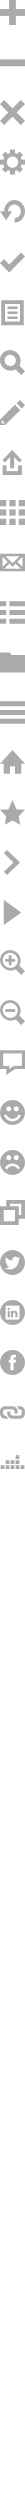
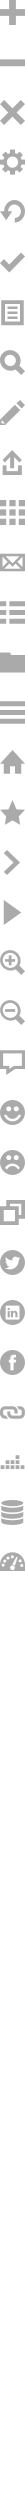
<svg xmlns="http://www.w3.org/2000/svg" version="1.1" id="Layer_1" x="0px" y="0px" viewBox="-10 -208 20 2000" enable-background="new -10 -208 20 2000" xml:space="preserve">
  <path fill="#AAAAAA" d="M-2-88.3v2.8c-0.6,0.2-1.2,0.4-1.7,0.7l-1.9-1.9l-2.8,2.8l1.9,1.9c-0.3,0.5-0.5,1.1-0.7,1.7H-10v4h2.8  c0.2,0.6,0.4,1.2,0.7,1.7l-1.9,1.9l2.8,2.8l1.9-1.9c0.5,0.3,1.1,0.5,1.7,0.7v2.8h4v-2.8c0.6-0.2,1.2-0.4,1.7-0.7l1.9,1.9l2.8-2.8  l-1.9-1.9c0.3-0.5,0.5-1.1,0.7-1.7H10v-4H7.2C7-80.9,6.8-81.5,6.5-82l1.9-1.9l-2.8-2.8l-1.9,1.9c-0.5-0.3-1.1-0.5-1.7-0.7v-2.8H-2z   M-4.5-78.3c0-2.5,2-4.5,4.5-4.5s4.5,2,4.5,4.5s-2,4.5-4.5,4.5S-4.5-75.8-4.5-78.3z" />
  <path fill="#AAAAAA" d="M1.5-48c-4.5,0-8.2,4-8.2,9H-10l4.9,7.2l4.9-7.2h-3.3c0-3,2.2-5.4,4.9-5.4S6.7-42,6.7-39s-2.2,5.4-4.9,5.4  v3.6c4.5,0,8.2-4,8.2-9S6.1-48,1.5-48z" />
  <path fill="#AAAAAA" d="M7.4,118.8L10,116l-4-4l-2.8,2.6L7.4,118.8z M-10,127.7v4.3h4.1l12.1-11.9l-4.3-4.3L-10,127.7z M-6,130.7  h-2.7V128L-6,130.7z" />
  <polygon fill="#AAAAAA" points="5,445.1 6.1,451.9 0,448.3 -6.1,451.9 -5.1,445.1 -10,439.8 -3.2,439.5 0,432 3.2,439.5 10,439.8   " />
  <polygon fill="#AAAAAA" points="6,482 -4.4,472 -7,474.5 0.8,482 -7,489.5 -4.4,492 " />
  <polygon fill="#AAAAAA" points="-2.6,10 10,-2.8 6.8,-6 -2.6,3.6 -6.8,-0.7 -10,2.5 " />
  <path fill="#AAAAAA" d="M-7.9,172h3.1h9.2h3.1v-3.1v-4.6H4.4v4.6h-9.2v-4.6h-3.1v4.6L-7.9,172z M-1.8,166.6h3.1v-9l4.2,4.4l1.9-2  l-7.7-8l-7.7,8l1.9,2l4.2-4.4v9H-1.8z" />
  <g>
    <rect x="-10" y="353" fill="#AAAAAA" width="20" height="4" />
    <rect x="-10" y="360" fill="#AAAAAA" width="20" height="4" />
    <rect x="-10" y="367" fill="#AAAAAA" width="20" height="4" />
  </g>
  <polygon fill="#AAAAAA" points="10,-200.7 2.7,-200.7 2.7,-208 -2.7,-208 -2.7,-200.7 -10,-200.7 -10,-195.3 -2.7,-195.3 -2.7,-188   2.7,-188 2.7,-195.3 10,-195.3 " />
  <path fill="#AAAAAA" d="M10,89l-4.5-4.5c1.7-3.1,1.2-7.2-1.5-9.9c-3.3-3.3-8.5-3.3-11.7-0.2s-3.1,8.4,0.2,11.7  c2.7,2.7,6.7,3.2,9.9,1.5L7,92L10,89z M-5,83.5c-1.8-1.8-1.8-4.6-0.1-6.4s4.6-1.7,6.4,0.1c1.8,1.8,1.8,4.6,0.1,6.4S-3.2,85.2-5,83.5  z" />
  <g>
    <polygon fill="#AAAAAA" points="-0.8,556.3 -3,556.3 -3,559.3 -5.9,559.3 -5.9,561.4 -3,561.4 -3,564.3 -0.8,564.3 -0.8,561.4    2.1,561.4 2.1,559.3 -0.8,559.3  " />
    <path fill="#AAAAAA" d="M5.5,564.5c1.7-3.1,1.2-7.2-1.5-9.9c-3.3-3.3-8.5-3.3-11.6-0.2c-3.2,3.2-3.1,8.4,0.2,11.6   c2.7,2.7,6.7,3.2,9.9,1.5L7,572l3-3L5.5,564.5z M2.5,564.6c-2.3,2.3-6.1,2.3-8.5-0.1c-2.4-2.4-2.4-6.2-0.1-8.5   c2.3-2.3,6.1-2.3,8.5,0.1C4.8,558.5,4.8,562.3,2.5,564.6z" />
  </g>
  <g>
    <rect x="-5.9" y="599.3" fill="#AAAAAA" width="8" height="2.2" />
    <path fill="#AAAAAA" d="M5.5,604.5c1.7-3.1,1.2-7.2-1.5-9.9c-3.3-3.3-8.5-3.3-11.6-0.2c-3.2,3.2-3.1,8.4,0.2,11.6   c2.7,2.7,6.7,3.2,9.9,1.5L7,612l3-3L5.5,604.5z M2.5,604.6c-2.3,2.3-6.1,2.3-8.5-0.1c-2.4-2.4-2.4-6.2-0.1-8.5   c2.3-2.3,6.1-2.3,8.5,0.1C4.8,598.5,4.8,602.3,2.5,604.6z" />
  </g>
  <polygon fill="#AAAAAA" points="-7,512 7,522 -7,532 " />
  <path fill="#AAAAAA" d="M-10,235v14h20v-14H-10z M8,245.6l-4.1-4.1l4.1-4.1V245.6z M0,245.4l2.5-2.5l4.1,4.1H-6.6l4.1-4.1L0,245.4z   M5.6,237L0,242.6l-5.6-5.6H5.6z M-3.9,241.5l-4.1,4.1v-8.2L-3.9,241.5z" />
  <polygon fill="#AAAAAA" points="-10,403 -7,403 -7,411 -2,411 -2,405 2,405 2,411 7,411 7,403 10,403 0,392 " />
  <g>
    <rect x="-10" y="192" fill="#AAAAAA" width="5" height="5" />
    <rect x="-10" y="199.5" fill="#AAAAAA" width="5" height="5" />
    <rect x="-10" y="207" fill="#AAAAAA" width="5" height="5" />
    <rect x="-2.5" y="192" fill="#AAAAAA" width="5" height="5" />
    <rect x="-2.5" y="199.5" fill="#AAAAAA" width="5" height="5" />
    <rect x="-2.5" y="207" fill="#AAAAAA" width="5" height="5" />
    <rect x="5" y="192" fill="#AAAAAA" width="5" height="5" />
    <rect x="5" y="199.5" fill="#AAAAAA" width="5" height="5" />
    <rect x="5" y="207" fill="#AAAAAA" width="5" height="5" />
  </g>
  <g>
    <rect x="-10" y="273" fill="#AAAAAA" width="5" height="4" />
    <rect x="-10" y="280" fill="#AAAAAA" width="5" height="4" />
    <rect x="-10" y="287" fill="#AAAAAA" width="5" height="4" />
    <rect x="-2.5" y="273" fill="#AAAAAA" width="12.5" height="4" />
    <rect x="-2.5" y="280" fill="#AAAAAA" width="12.5" height="4" />
    <rect x="-2.5" y="287" fill="#AAAAAA" width="12.5" height="4" />
  </g>
  <g>
    <path fill="#AAAAAA" d="M-9,32.2v20H9v-20H-9z M6,49.2H-6v-14H6V49.2z" />
    <rect x="-4" y="37.2" fill="#AAAAAA" width="8" height="2" />
    <rect x="-4" y="41.2" fill="#AAAAAA" width="8" height="2" />
    <rect x="-4" y="45.2" fill="#AAAAAA" width="8" height="2" />
  </g>
  <rect x="-10" y="-160.5" fill="#AAAAAA" width="20" height="5.5" />
  <polygon fill="#AAAAAA" points="10,-124.7 6.6,-128 0,-121.3 -6.7,-128 -10,-124.7 -3.4,-118 -10,-111.3 -6.7,-108 0,-114.7   6.6,-108 10,-111.3 3.3,-118 " />
  <polygon fill="#AAAAAA" points="-2,314 -10,314 -10,330 10,330 10,316 -1,316 " />
  <path fill="#AAAAAA" d="M7.5,634.7v10H2H1.2l-0.9,0.5l-2.8,1.9v-2.4h-2h-3v-10H7.5 M10,632.2h-20v15h5v4.8l7-4.8h8V632.2L10,632.2z" />
  <path fill="#AAAAAA" d="M0,672c-5.5,0-10,4.5-10,10c0,5.5,4.5,10,10,10s10-4.5,10-10C10,676.5,5.5,672,0,672z M3,677.1  c1.1,0,2,0.9,2,2c0,1.1-0.9,2-2,2s-2-0.9-2-2C1,678,1.9,677.1,3,677.1z M-3,677.1c1.1,0,2,0.9,2,2c0,1.1-0.9,2-2,2s-2-0.9-2-2  C-5,678-4.1,677.1-3,677.1z M0,689.1c-3.2,0-6-2.2-6.8-5.2h2.1c0.7,1.9,2.5,3.2,4.7,3.2s3.9-1.3,4.7-3.2h2.1  C6,686.9,3.2,689.1,0,689.1z" />
  <path fill="#AAAAAA" d="M0,712c-5.5,0-10,4.5-10,10c0,5.5,4.5,10,10,10s10-4.5,10-10C10,716.5,5.5,712,0,712z M3,716.1  c1.1,0,2,0.9,2,2c0,1.1-0.9,2-2,2s-2-0.9-2-2C1,717,1.9,716.1,3,716.1z M-3,716.1c1.1,0,2,0.9,2,2c0,1.1-0.9,2-2,2s-2-0.9-2-2  C-5,717-4.1,716.1-3,716.1z M4.5,727.7c-0.8-1.7-2.5-2.9-4.5-2.9s-3.7,1.2-4.5,2.9c-0.6-0.4-1-0.9-1.5-1.5c1.2-2,3.4-3.3,5.9-3.3  s4.7,1.3,5.9,3.3C5.5,726.8,5,727.3,4.5,727.7z" />
  <path fill-rule="evenodd" clip-rule="evenodd" fill="#AAAAAA" d="M10,752H-5v5h-5v15H5v-5h5V752z M2,769h-9v-9h9V769z M7,764H5v-7  h-7v-2h9V764z" />
  <path fill-rule="evenodd" clip-rule="evenodd" fill="#AAAAAA" d="M5,800c0,0.1,0,0.2,0,0.3c0,3.3-2.5,7.2-7.2,7.2  c-1.4,0-2.8-0.4-3.9-1.1c0.2,0,0.4,0,0.6,0c1.2,0,2.3-0.4,3.1-1.1c-1.1,0-2-0.8-2.4-1.8c0.2,0,0.3,0,0.5,0c0.2,0,0.5,0,0.7-0.1  c-1.2-0.2-2-1.2-2-2.5v0c0.3,0.2,0.7,0.3,1.1,0.3c-0.7-0.5-1.1-1.2-1.1-2.1c0-0.5,0.1-0.9,0.3-1.3c1.2,1.5,3.1,2.5,5.2,2.6  c0-0.2-0.1-0.4-0.1-0.6c0-1.4,1.1-2.5,2.5-2.5c0.7,0,1.4,0.3,1.8,0.8c0.6-0.1,1.1-0.3,1.6-0.6c-0.2,0.6-0.6,1.1-1.1,1.4  c0.5-0.1,1-0.2,1.4-0.4C6,799.2,5.5,799.6,5,800z M0,792c-5.5,0-10,4.5-10,10c0,5.5,4.5,10,10,10s10-4.5,10-10  C10,796.5,5.5,792,0,792z" />
  <g>
    <path fill-rule="evenodd" clip-rule="evenodd" fill="#AAAAAA" d="M5.6,846.9c0,0.4-0.4,0.8-0.8,0.8h-9.5c-0.5,0-0.8-0.4-0.8-0.8   v-9.6c0-0.4,0.4-0.8,0.8-0.8h9.5c0.5,0,0.8,0.4,0.8,0.8V846.9z M0,832c-5.5,0-10,4.5-10,10s4.5,10,10,10s10-4.5,10-10   S5.5,832,0,832z" />
    <path fill="#AAAAAA" d="M1.9,840.6c-0.9,0-1.3,0.5-1.5,0.8v0h0l0,0v-0.7h-1.7c0,0.5,0,5.1,0,5.1h1.7V843c0-0.2,0-0.3,0.1-0.4   c0.1-0.3,0.4-0.6,0.9-0.6c0.6,0,0.9,0.5,0.9,1.1v2.7h1.7v-2.9C3.9,841.4,3,840.6,1.9,840.6z" />
    <path fill="#AAAAAA" d="M-3,838.3c-0.6,0-1,0.4-1,0.9c0,0.5,0.4,0.9,0.9,0.9h0c0.6,0,1-0.4,1-0.9C-2.1,838.7-2.5,838.3-3,838.3z" />
    <rect x="-3.9" y="840.8" fill="#AAAAAA" width="1.7" height="5.1" />
  </g>
  <path fill-rule="evenodd" clip-rule="evenodd" fill="#AAAAAA" d="M2.6,882H0.9v6.2h-2.6V882h-1.2v-2.2h1.2v-1.4c0-1,0.5-2.6,2.6-2.6  l1.9,0v2.1H1.5c-0.2,0-0.5,0.1-0.5,0.6v1.3h2L2.6,882z M0,872c-5.5,0-10,4.5-10,10c0,5.5,4.5,10,10,10s10-4.5,10-10  C10,876.5,5.5,872,0,872z" />
  <g>
    <path fill="#AAAAAA" d="M0,919.5L0,919.5L0,919.5C0,919.5,0,919.5,0,919.5z" />
    <path fill="#AAAAAA" d="M5.9,917H3.3c0,0,1.4,0.9,1.6,2.5h0.9h0c0.9,0,1.6,0.7,1.6,1.6v1.7c0,0.9-0.7,1.7-1.6,1.7H0   c-0.9,0-1.7-0.8-1.7-1.7v-1.6h-2.5v1.6c0,0.6,0.1,1.2,0.4,1.7C-3.2,926-1.7,927,0,927h5.8c2.3,0,4.1-1.9,4.1-4.2v-1.7   C10,918.8,8.2,917,5.9,917z" />
    <path fill="#AAAAAA" d="M3.8,919.5C3.2,918,1.7,917,0,917h-5.8c-2.3,0-4.2,1.8-4.2,4.1v1.7c0,2.3,1.9,4.2,4.2,4.2h2.5   c0,0-1.3-0.9-1.7-2.5h-0.8c-0.9,0-1.7-0.8-1.7-1.7v-1.7c0-0.9,0.8-1.6,1.7-1.6H0h0c0.9,0,1.6,0.7,1.6,1.6v1.7c0,0,0,0,0,0h2.5   c0,0,0,0,0,0v-1.7C4.2,920.6,4,920,3.8,919.5z" />
  </g>
  <g>
    <rect x="-9.5" y="964.2" fill-rule="evenodd" clip-rule="evenodd" fill="#AAAAAA" width="3" height="3" />
    <rect x="-5.5" y="964.2" fill-rule="evenodd" clip-rule="evenodd" fill="#AAAAAA" width="3" height="3" />
    <rect x="-1.5" y="964.2" fill-rule="evenodd" clip-rule="evenodd" fill="#AAAAAA" width="3" height="3" />
    <rect x="2.5" y="964.2" fill-rule="evenodd" clip-rule="evenodd" fill="#AAAAAA" width="3" height="3" />
    <rect x="-5.5" y="960.2" fill-rule="evenodd" clip-rule="evenodd" fill="#AAAAAA" width="3" height="3" />
    <rect x="-1.5" y="960.2" fill-rule="evenodd" clip-rule="evenodd" fill="#AAAAAA" width="3" height="3" />
    <rect x="2.5" y="960.2" fill-rule="evenodd" clip-rule="evenodd" fill="#AAAAAA" width="3" height="3" />
    <rect x="2.5" y="956.2" fill-rule="evenodd" clip-rule="evenodd" fill="#AAAAAA" width="3" height="3" />
    <rect x="6.5" y="964.2" fill-rule="evenodd" clip-rule="evenodd" fill="#AAAAAA" width="3" height="3" />
  </g>
+   <g>
+     <g>
+       <ellipse fill="#AAAAAA" cx="-0.2" cy="994.5" rx="8.8" ry="2.5" />
+     </g>
+     <path fill="#AAAAAA" d="M-0.2,998.2c-0.8,0-6.3-0.1-8.8-1.7v3c0,1.4,3.9,2.5,8.8,2.5s8.8-1.1,8.8-2.5v-3   C6,998.2,0.5,998.2-0.2,998.2z" />
+     <path fill="#AAAAAA" d="M-0.2,1003.2c-0.8,0-6.3-0.1-8.8-1.7v3c0,1.4,3.9,2.5,8.8,2.5s8.8-1.1,8.8-2.5v-3   C6,1003.2,0.5,1003.2-0.2,1003.2z" />
+     <path fill="#AAAAAA" d="M-0.2,1008.2c-0.8,0-6.3-0.1-8.8-1.7v3c0,1.4,3.9,2.5,8.8,2.5s8.8-1.1,8.8-2.5v-3   C6,1008.2,0.5,1008.2-0.2,1008.2z" />
+   </g>
+   <path fill="#AAAAAA" d="M0,1033.8c-5.5,0-10,4.5-10,10v5h20v-5C10,1038.2,5.5,1033.8,0,1033.8z M-0.1,1036.2c0.7,0,1.2,0.6,1.2,1.2  c0,0.3-0.1,0.6-0.3,0.9c-0.2,0.2-0.6,0.4-0.9,0.4h0c-0.7,0-1.2-0.5-1.2-1.2C-1.3,1036.8-0.8,1036.2-0.1,1036.2z M-7.4,1045.4  L-7.4,1045.4c-0.5,0-0.8-0.2-1-0.5c-0.2-0.3-0.3-0.6-0.3-0.9c0.1-0.6,0.6-1.1,1.2-1.1l0.1,0c0.3,0,0.6,0.2,0.8,0.5  c0.2,0.3,0.3,0.6,0.3,0.9C-6.3,1044.9-6.8,1045.4-7.4,1045.4z M-5.2,1041.5c-0.3,0.4-0.6,0.6-1,0.6c-0.3,0-0.5-0.1-0.7-0.2  c-0.2-0.2-0.4-0.4-0.5-0.8c-0.1-0.3,0-0.7,0.2-0.9c0.4-0.6,1.2-0.7,1.7-0.3C-4.9,1040.2-4.8,1040.9-5.2,1041.5z M-3,1039.5  c-0.2,0.1-0.4,0.2-0.6,0.2c-0.5,0-0.9-0.3-1.1-0.6c-0.3-0.6-0.1-1.4,0.5-1.7c0.6-0.3,1.4-0.1,1.7,0.5  C-2.1,1038.4-2.3,1039.2-3,1039.5z M0,1048.1c-1,0-1.9-0.8-1.9-1.9c0-1,0.8-1.9,1.9-1.9s1.9,0.8,1.9,1.9  C1.9,1047.3,1,1048.1,0,1048.1z M3.8,1038.7l-1.9,5.9c-0.5-0.5-1.1-0.9-1.9-0.9c-0.1,0-0.2,0-0.3,0l3-5.5c0.3-0.6,0.8-1,1.1-0.9  C4,1037.5,4,1038.1,3.8,1038.7z M5.1,1041.4c-0.2-0.3-0.3-0.6-0.2-0.9c0.1-0.3,0.2-0.6,0.5-0.8c0.6-0.4,1.4-0.2,1.7,0.3  c0.2,0.3,0.3,0.6,0.2,0.9c-0.1,0.3-0.2,0.6-0.5,0.8c-0.2,0.2-0.5,0.2-0.7,0.2C5.7,1041.9,5.3,1041.7,5.1,1041.4z M8.1,1045.4  c-0.2,0.2-0.5,0.2-0.7,0.2c-0.4,0-0.8-0.2-1-0.5c-0.2-0.3-0.3-0.6-0.2-0.9c0.1-0.3,0.2-0.6,0.5-0.8c0.6-0.4,1.4-0.2,1.7,0.3  c0.2,0.3,0.3,0.6,0.2,0.9C8.6,1044.9,8.4,1045.2,8.1,1045.4z" />
</svg>
